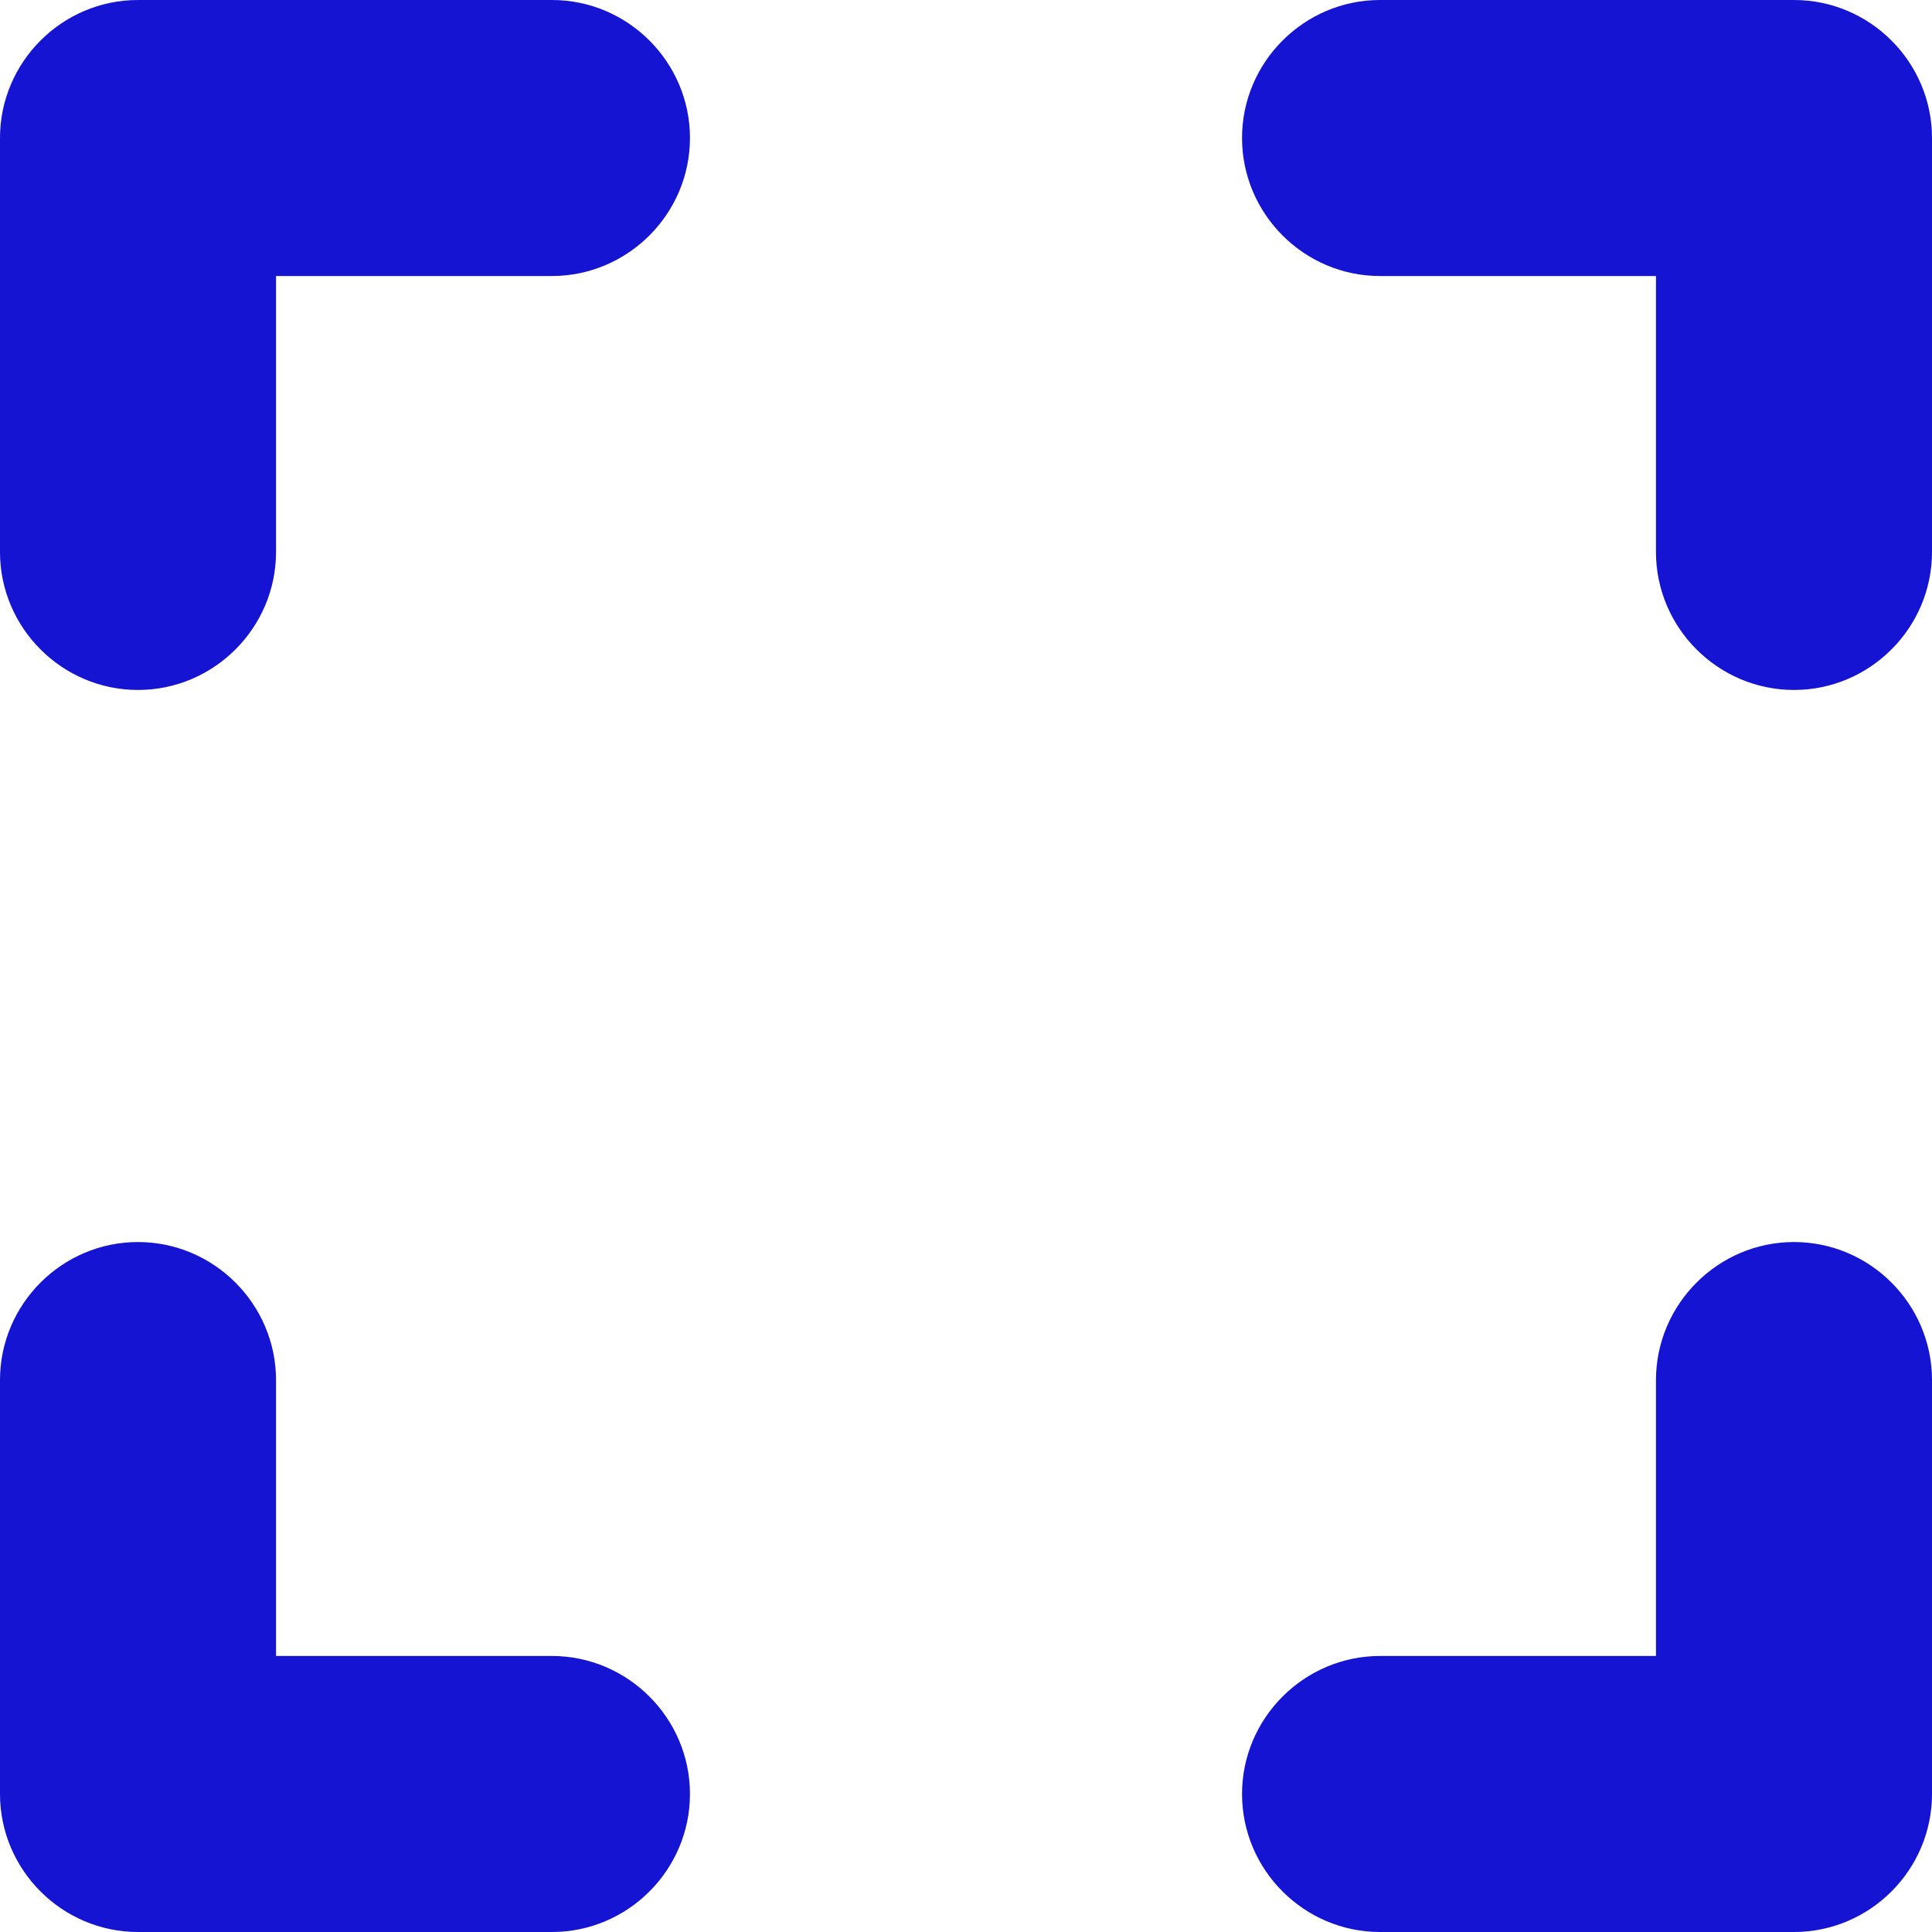
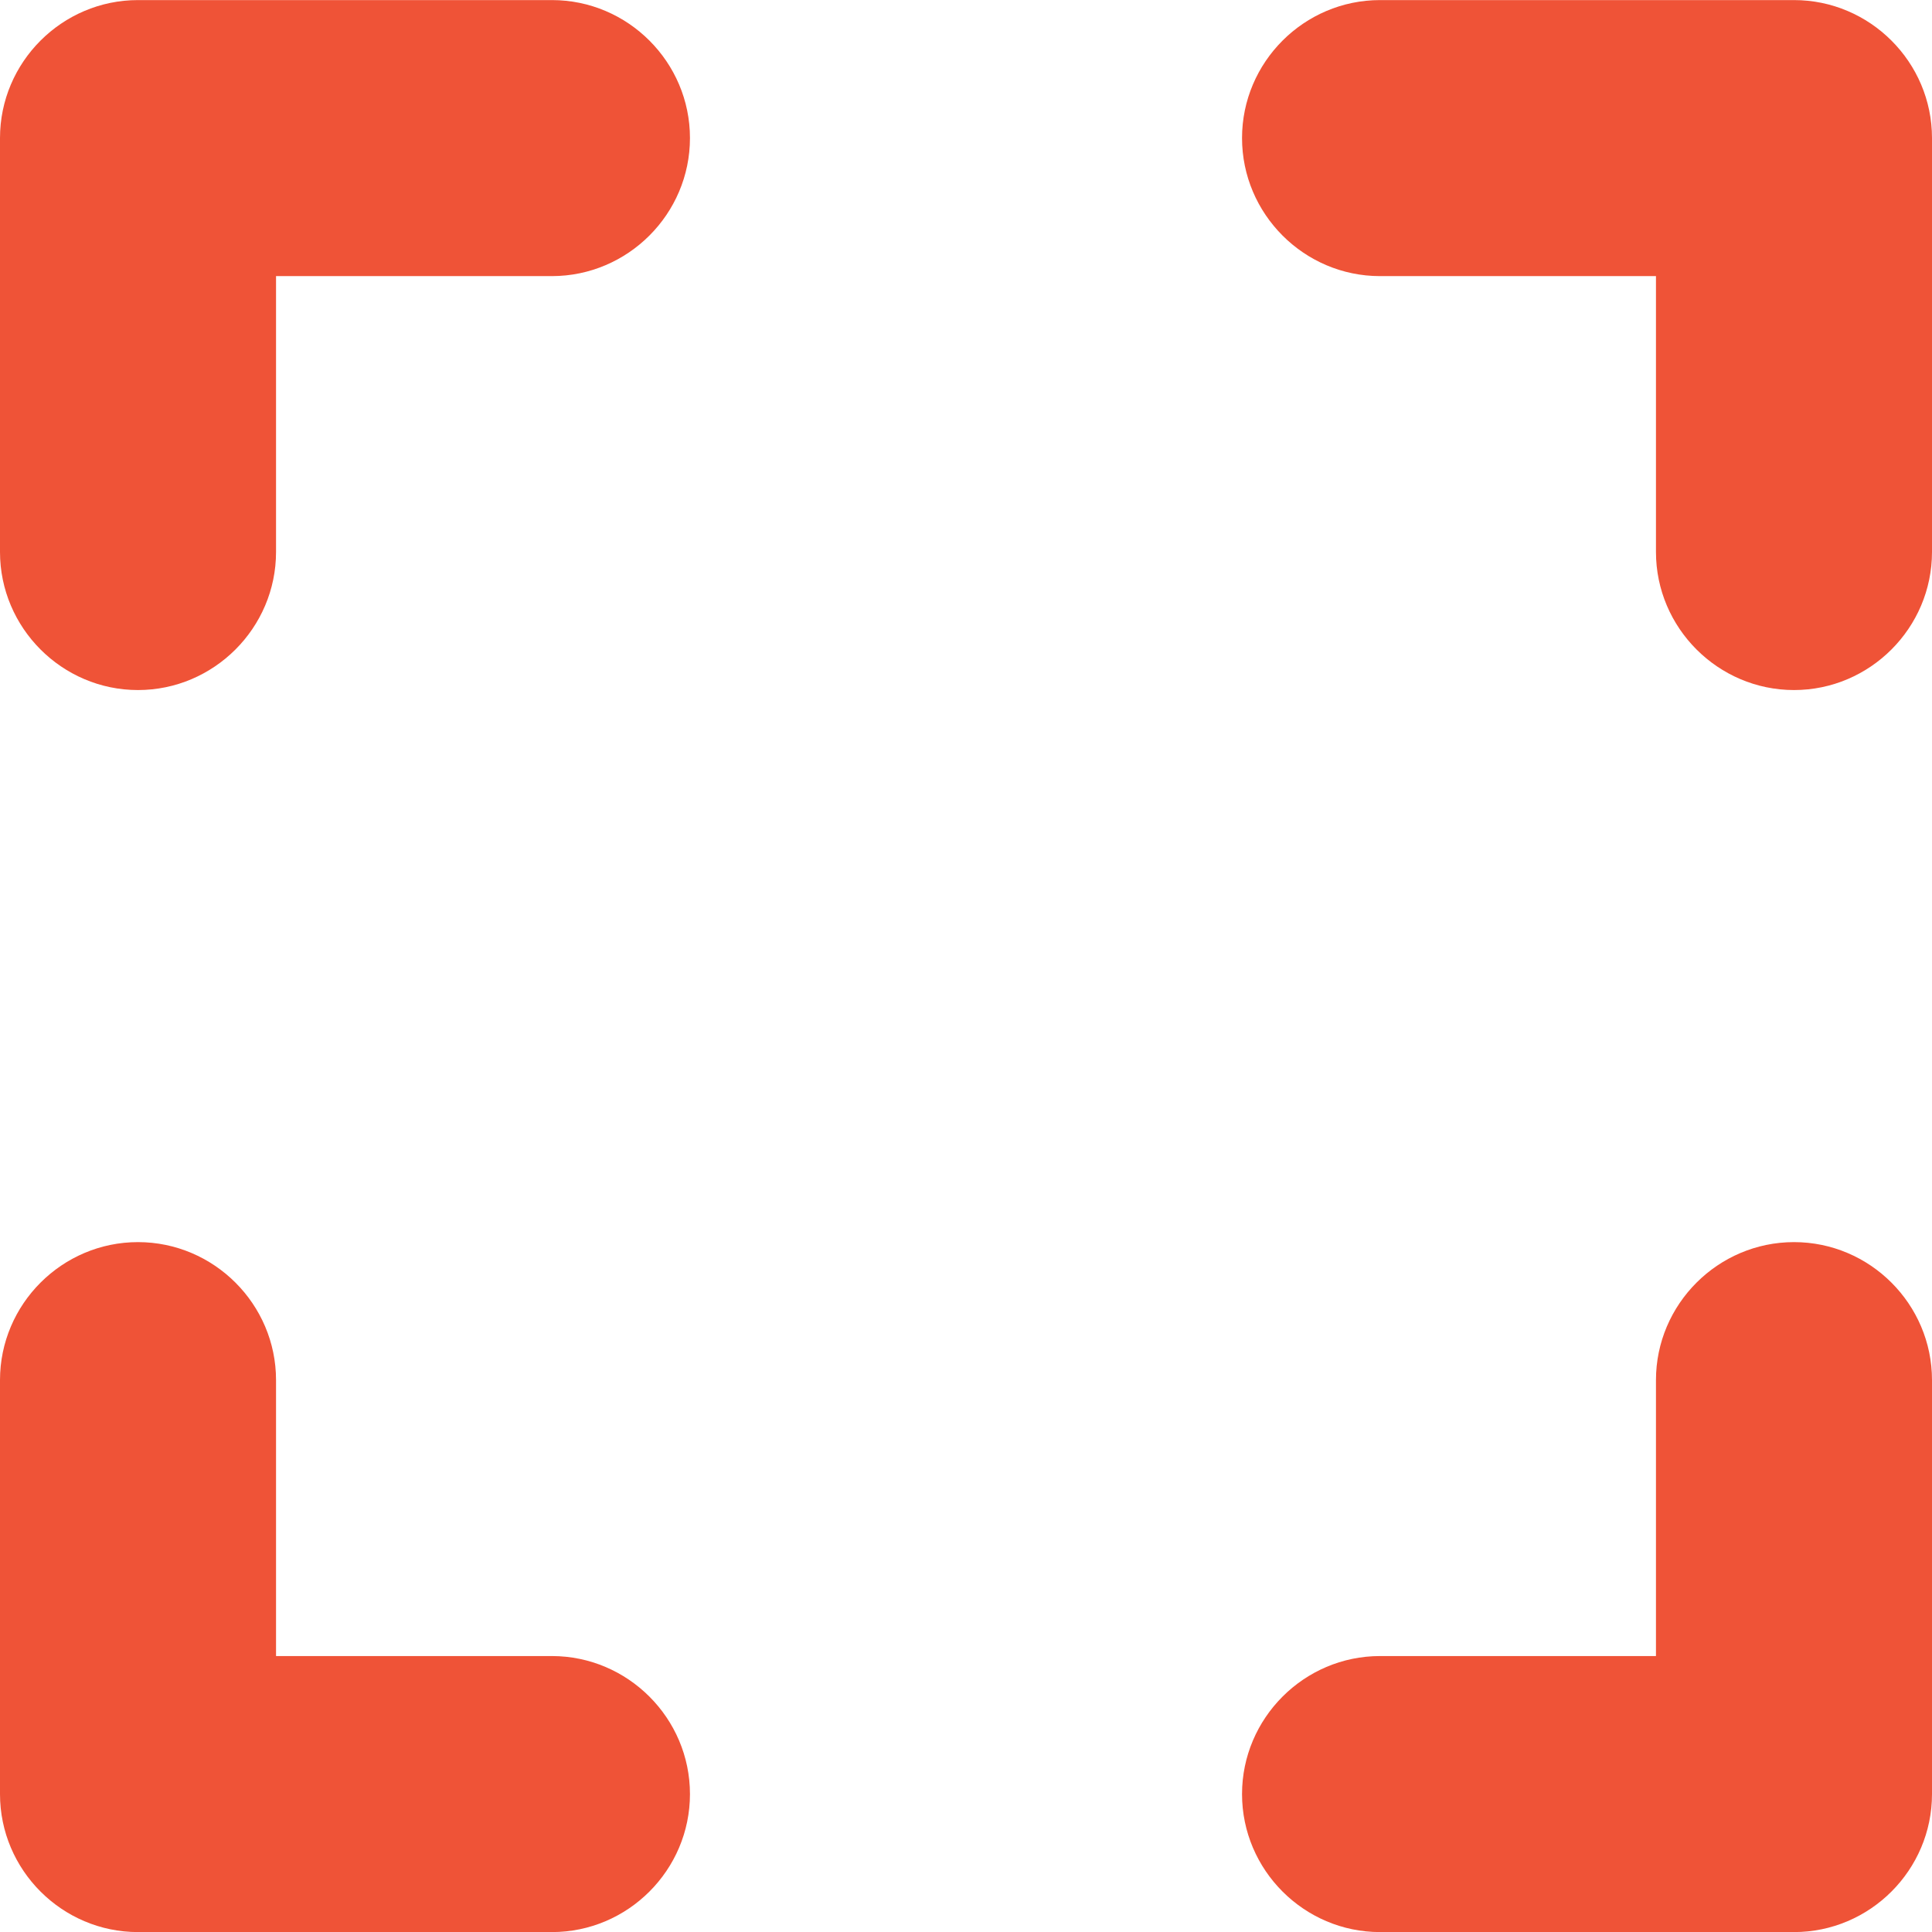
<svg xmlns="http://www.w3.org/2000/svg" width="24" height="24" viewBox="0 0 24 24" fill="none">
-   <path d="M1.714 15.429C2.657 15.429 3.428 16.2 3.429 17.143V20.571H6.857C7.8 20.572 8.571 21.343 8.571 22.286C8.571 23.229 7.8 24 6.857 24H1.714C0.771 24 9.33681e-05 23.229 0 22.286V17.143C0 16.2 0.771 15.429 1.714 15.429ZM22.286 15.429C23.229 15.429 24 16.2 24 17.143V22.286C24 23.229 23.229 24 22.286 24H17.143C16.2 24 15.429 23.229 15.429 22.286C15.429 21.343 16.2 20.572 17.143 20.571H20.571V17.143C20.572 16.2 21.343 15.429 22.286 15.429ZM6.857 0C7.8 0 8.571 0.771 8.571 1.714C8.571 2.657 7.8 3.428 6.857 3.429H3.429V6.857C3.429 7.8 2.657 8.571 1.714 8.571C0.771 8.571 0 7.8 0 6.857V1.714C0 0.771 0.771 0 1.714 0H6.857ZM22.286 0C23.229 0 24 0.771 24 1.714V6.857C24 7.8 23.229 8.571 22.286 8.571C21.343 8.571 20.571 7.8 20.571 6.857V3.429H17.143C16.2 3.429 15.429 2.657 15.429 1.714C15.429 0.771 16.2 0 17.143 0H22.286Z" fill="#1414D2" />
+   <path d="M1.714 15.43C2.657 15.43 3.429 16.201 3.429 17.144V20.572H6.857C7.8 20.573 8.571 21.344 8.571 22.287C8.571 23.23 7.8 24.001 6.857 24.001H1.714C0.771 24.001 0 23.23 0 22.287V17.144C0 16.201 0.771 15.43 1.714 15.43ZM22.286 15.43C23.229 15.43 24 16.201 24 17.144V22.287C24 23.23 23.229 24.001 22.286 24.001H17.143C16.2 24.001 15.429 23.23 15.429 22.287C15.429 21.344 16.2 20.572 17.143 20.572H20.571V17.144C20.571 16.201 21.343 15.43 22.286 15.43ZM6.857 0.001C7.8 0.001 8.571 0.772 8.571 1.715C8.571 2.658 7.8 3.429 6.857 3.43H3.429V6.857C3.429 7.8 2.657 8.572 1.714 8.572C0.771 8.572 0 7.8 0 6.857V1.715C8.68671e-05 0.772 0.771 0.001 1.714 0.001H6.857ZM22.286 0.001C23.229 0.001 24 0.772 24 1.715V6.857C24 7.8 23.229 8.572 22.286 8.572C21.343 8.572 20.571 7.8 20.571 6.857V3.43H17.143C16.2 3.43 15.429 2.658 15.429 1.715C15.429 0.772 16.2 0.001 17.143 0.001H22.286Z" fill="#EF5337" />
</svg>
